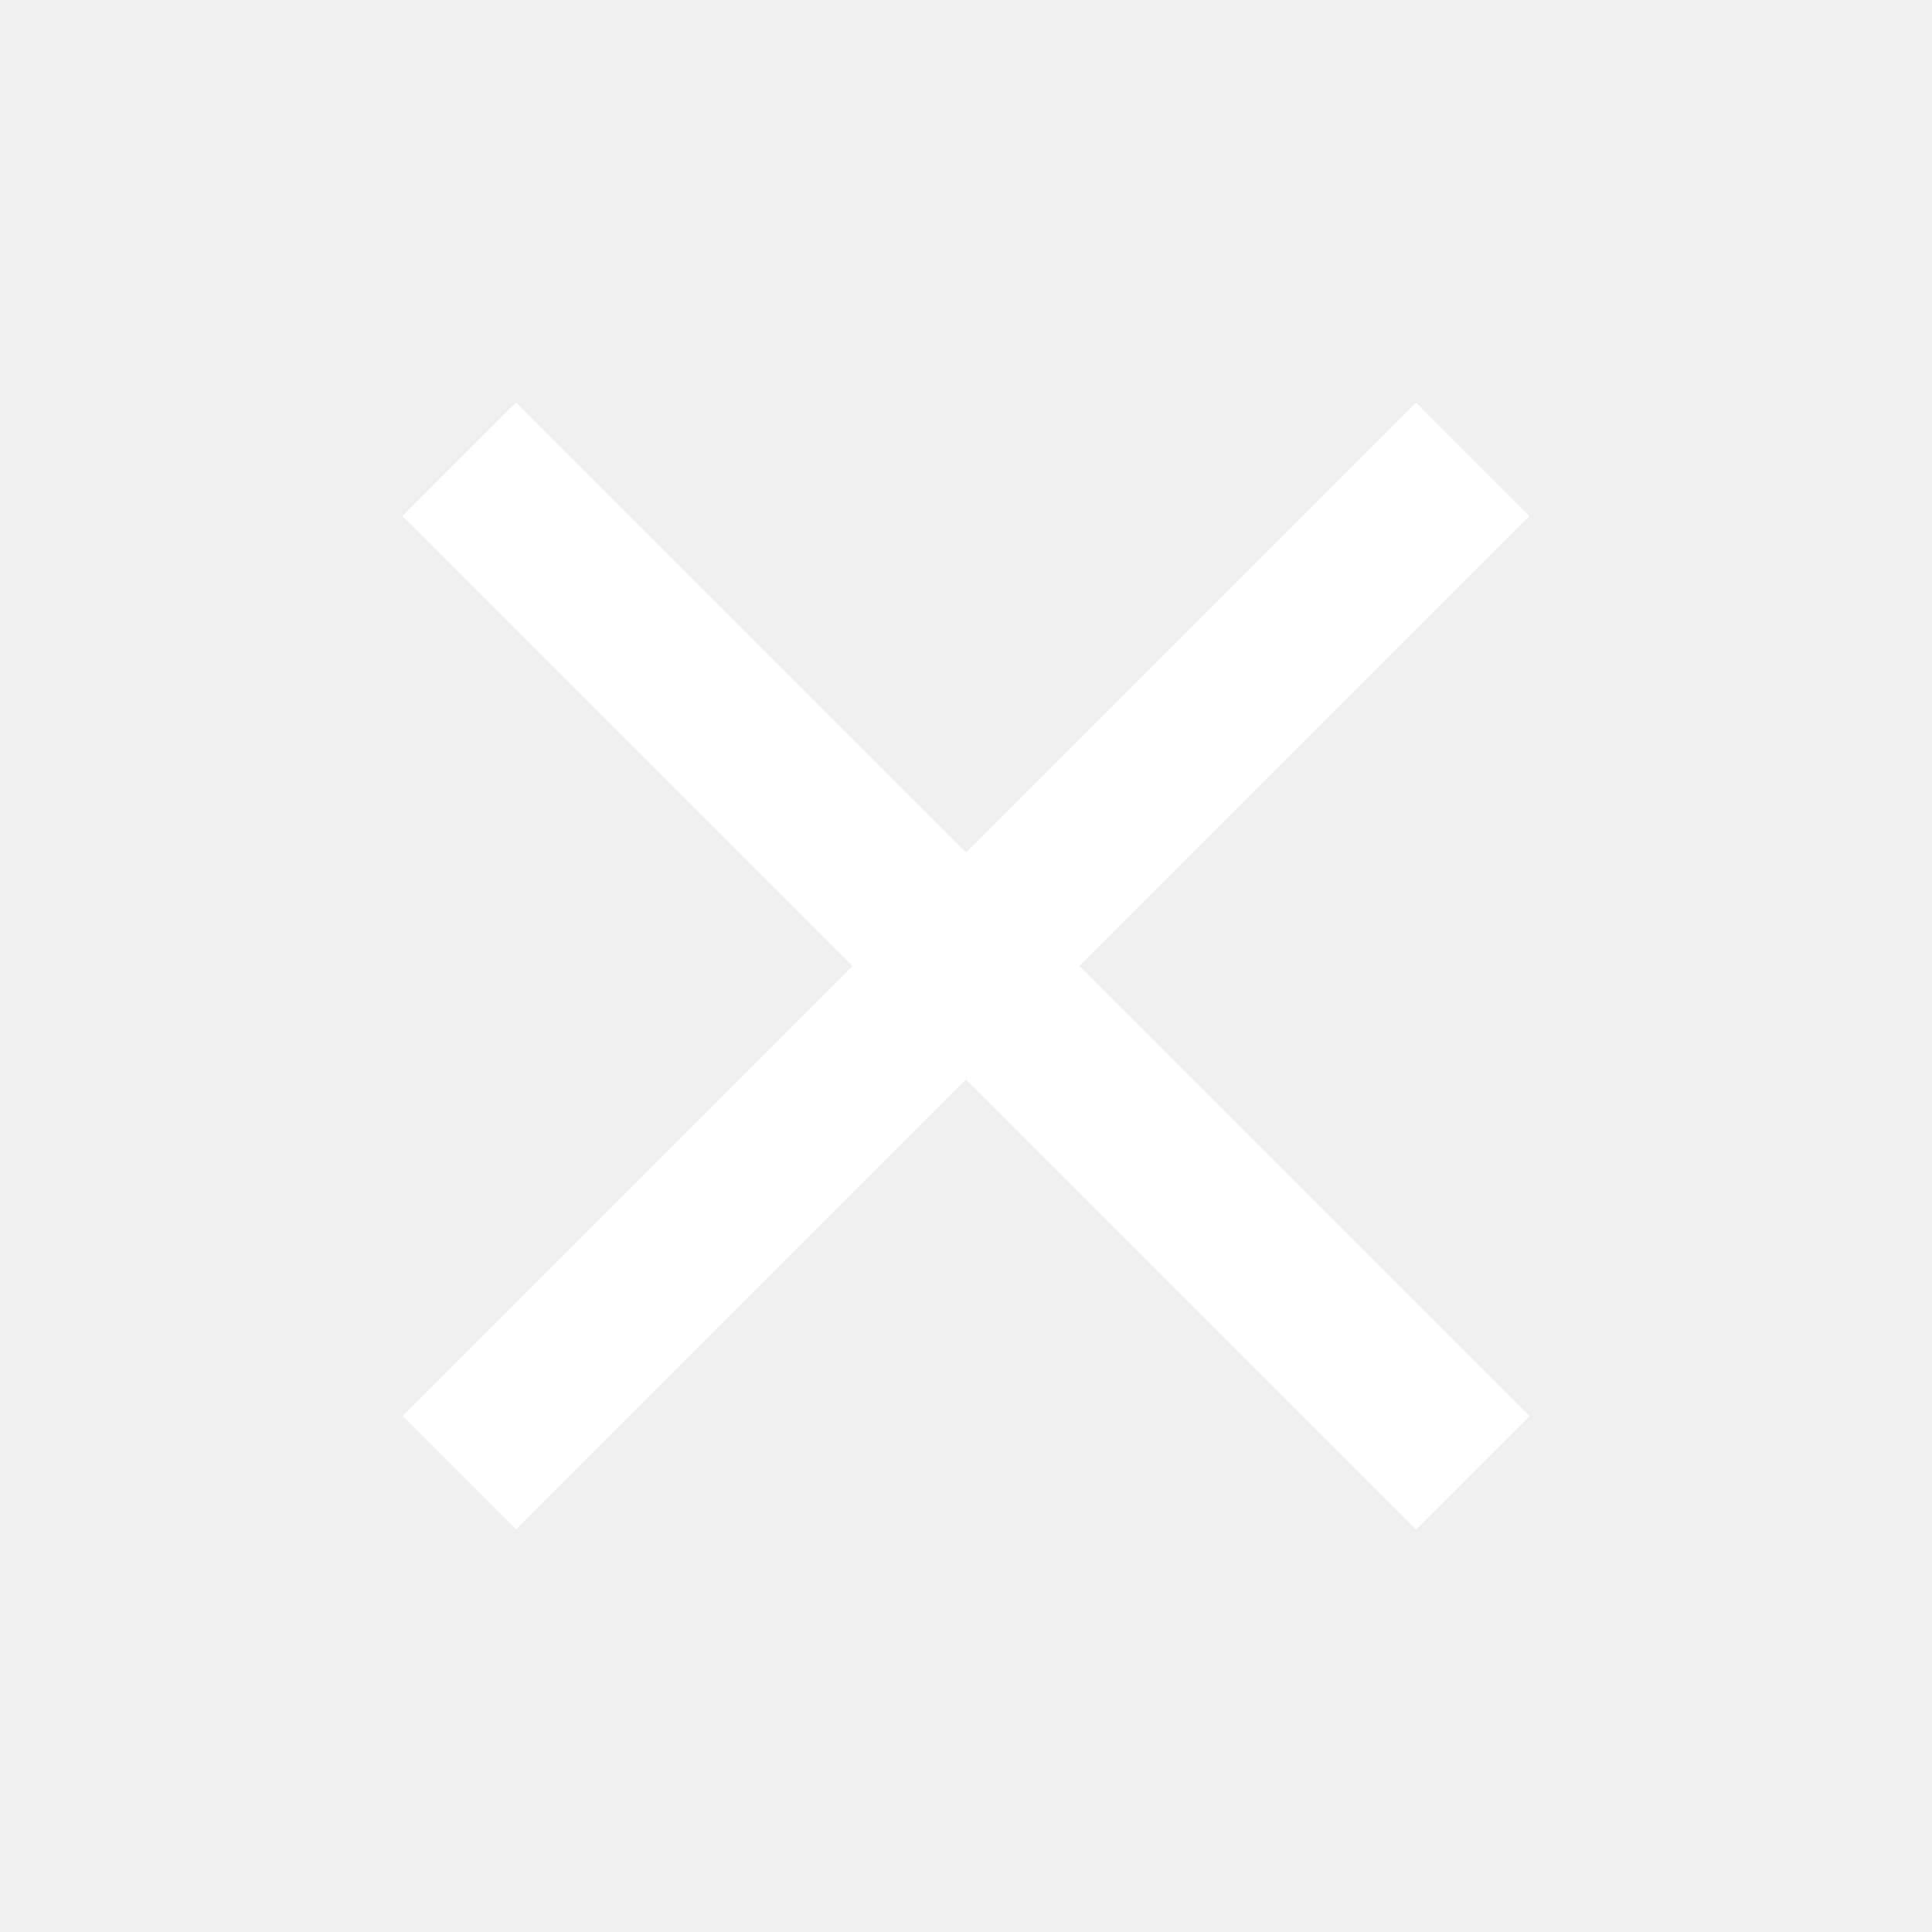
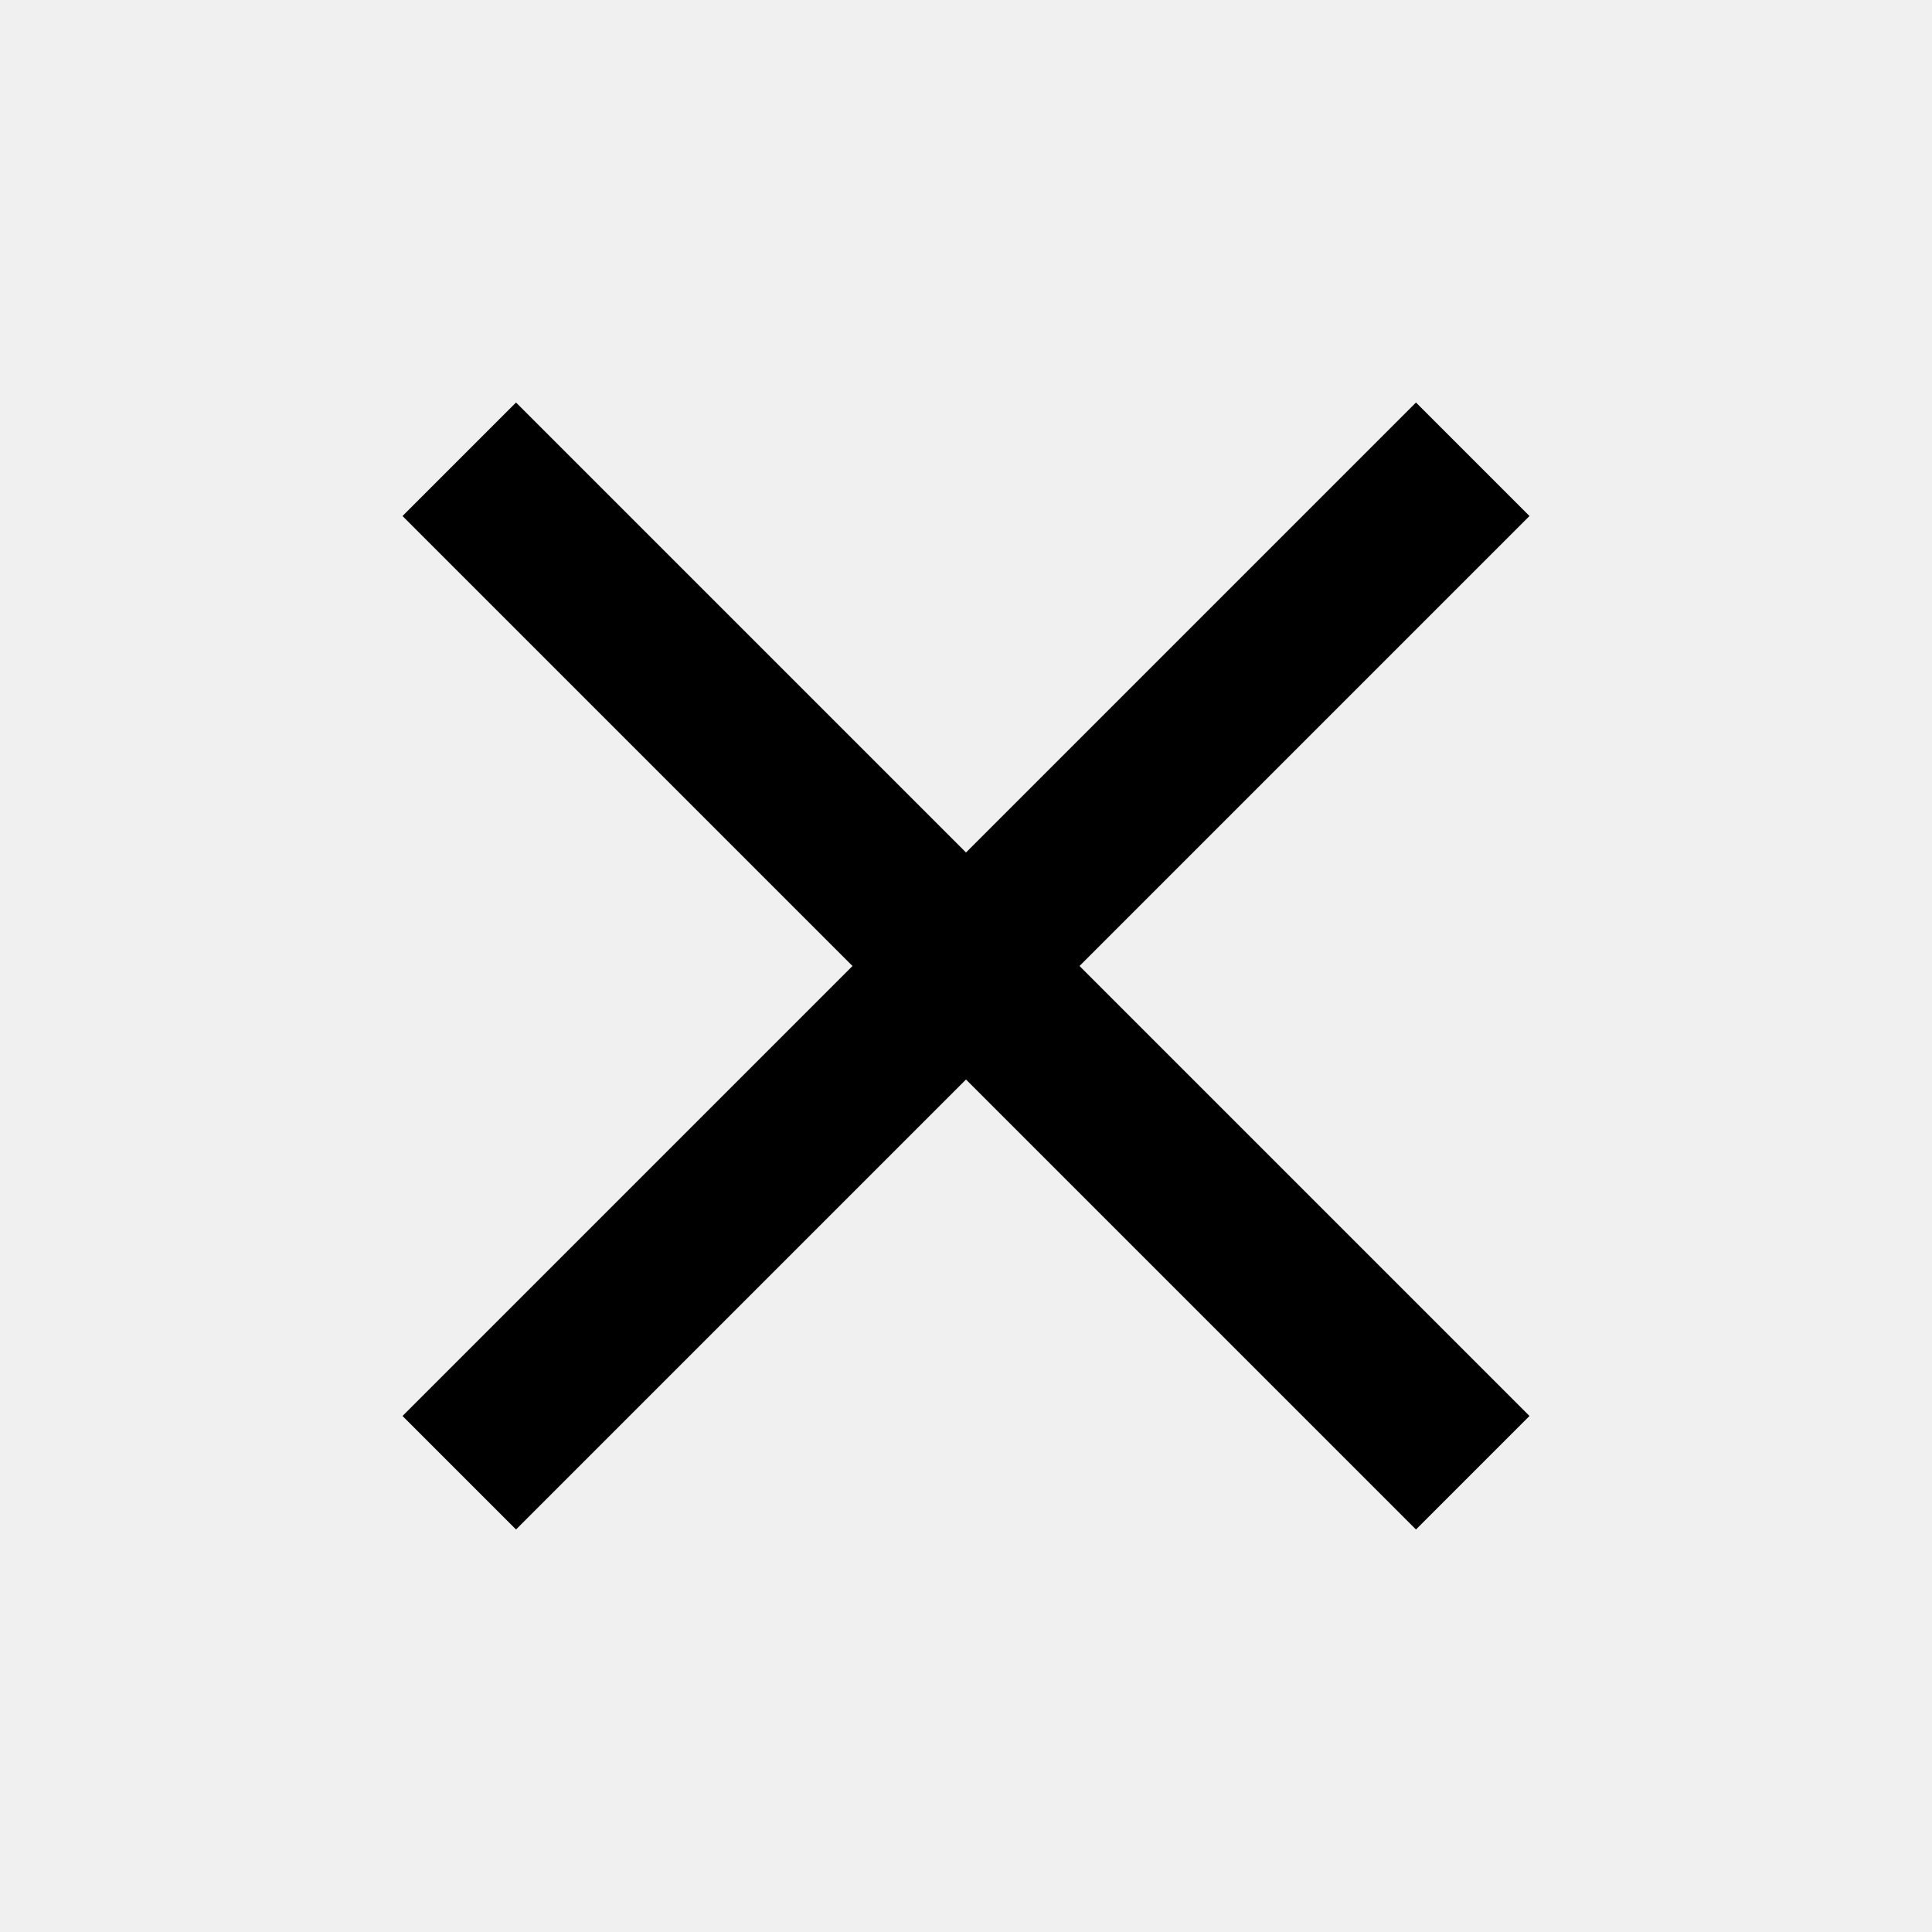
<svg xmlns="http://www.w3.org/2000/svg" version="1.1" width="32" height="32" viewBox="0 0 32 32">
-   <path fill="#fff" d="M25.333 8.547l-1.88-1.88-7.453 7.453-7.453-7.453-1.88 1.88 7.453 7.453-7.453 7.453 1.88 1.88 7.453-7.453 7.453 7.453 1.88-1.88-7.453-7.453z" />
+   <path d="M25.333 8.547l-1.88-1.88-7.453 7.453-7.453-7.453-1.88 1.88 7.453 7.453-7.453 7.453 1.88 1.88 7.453-7.453 7.453 7.453 1.88-1.88-7.453-7.453z" />
</svg>
